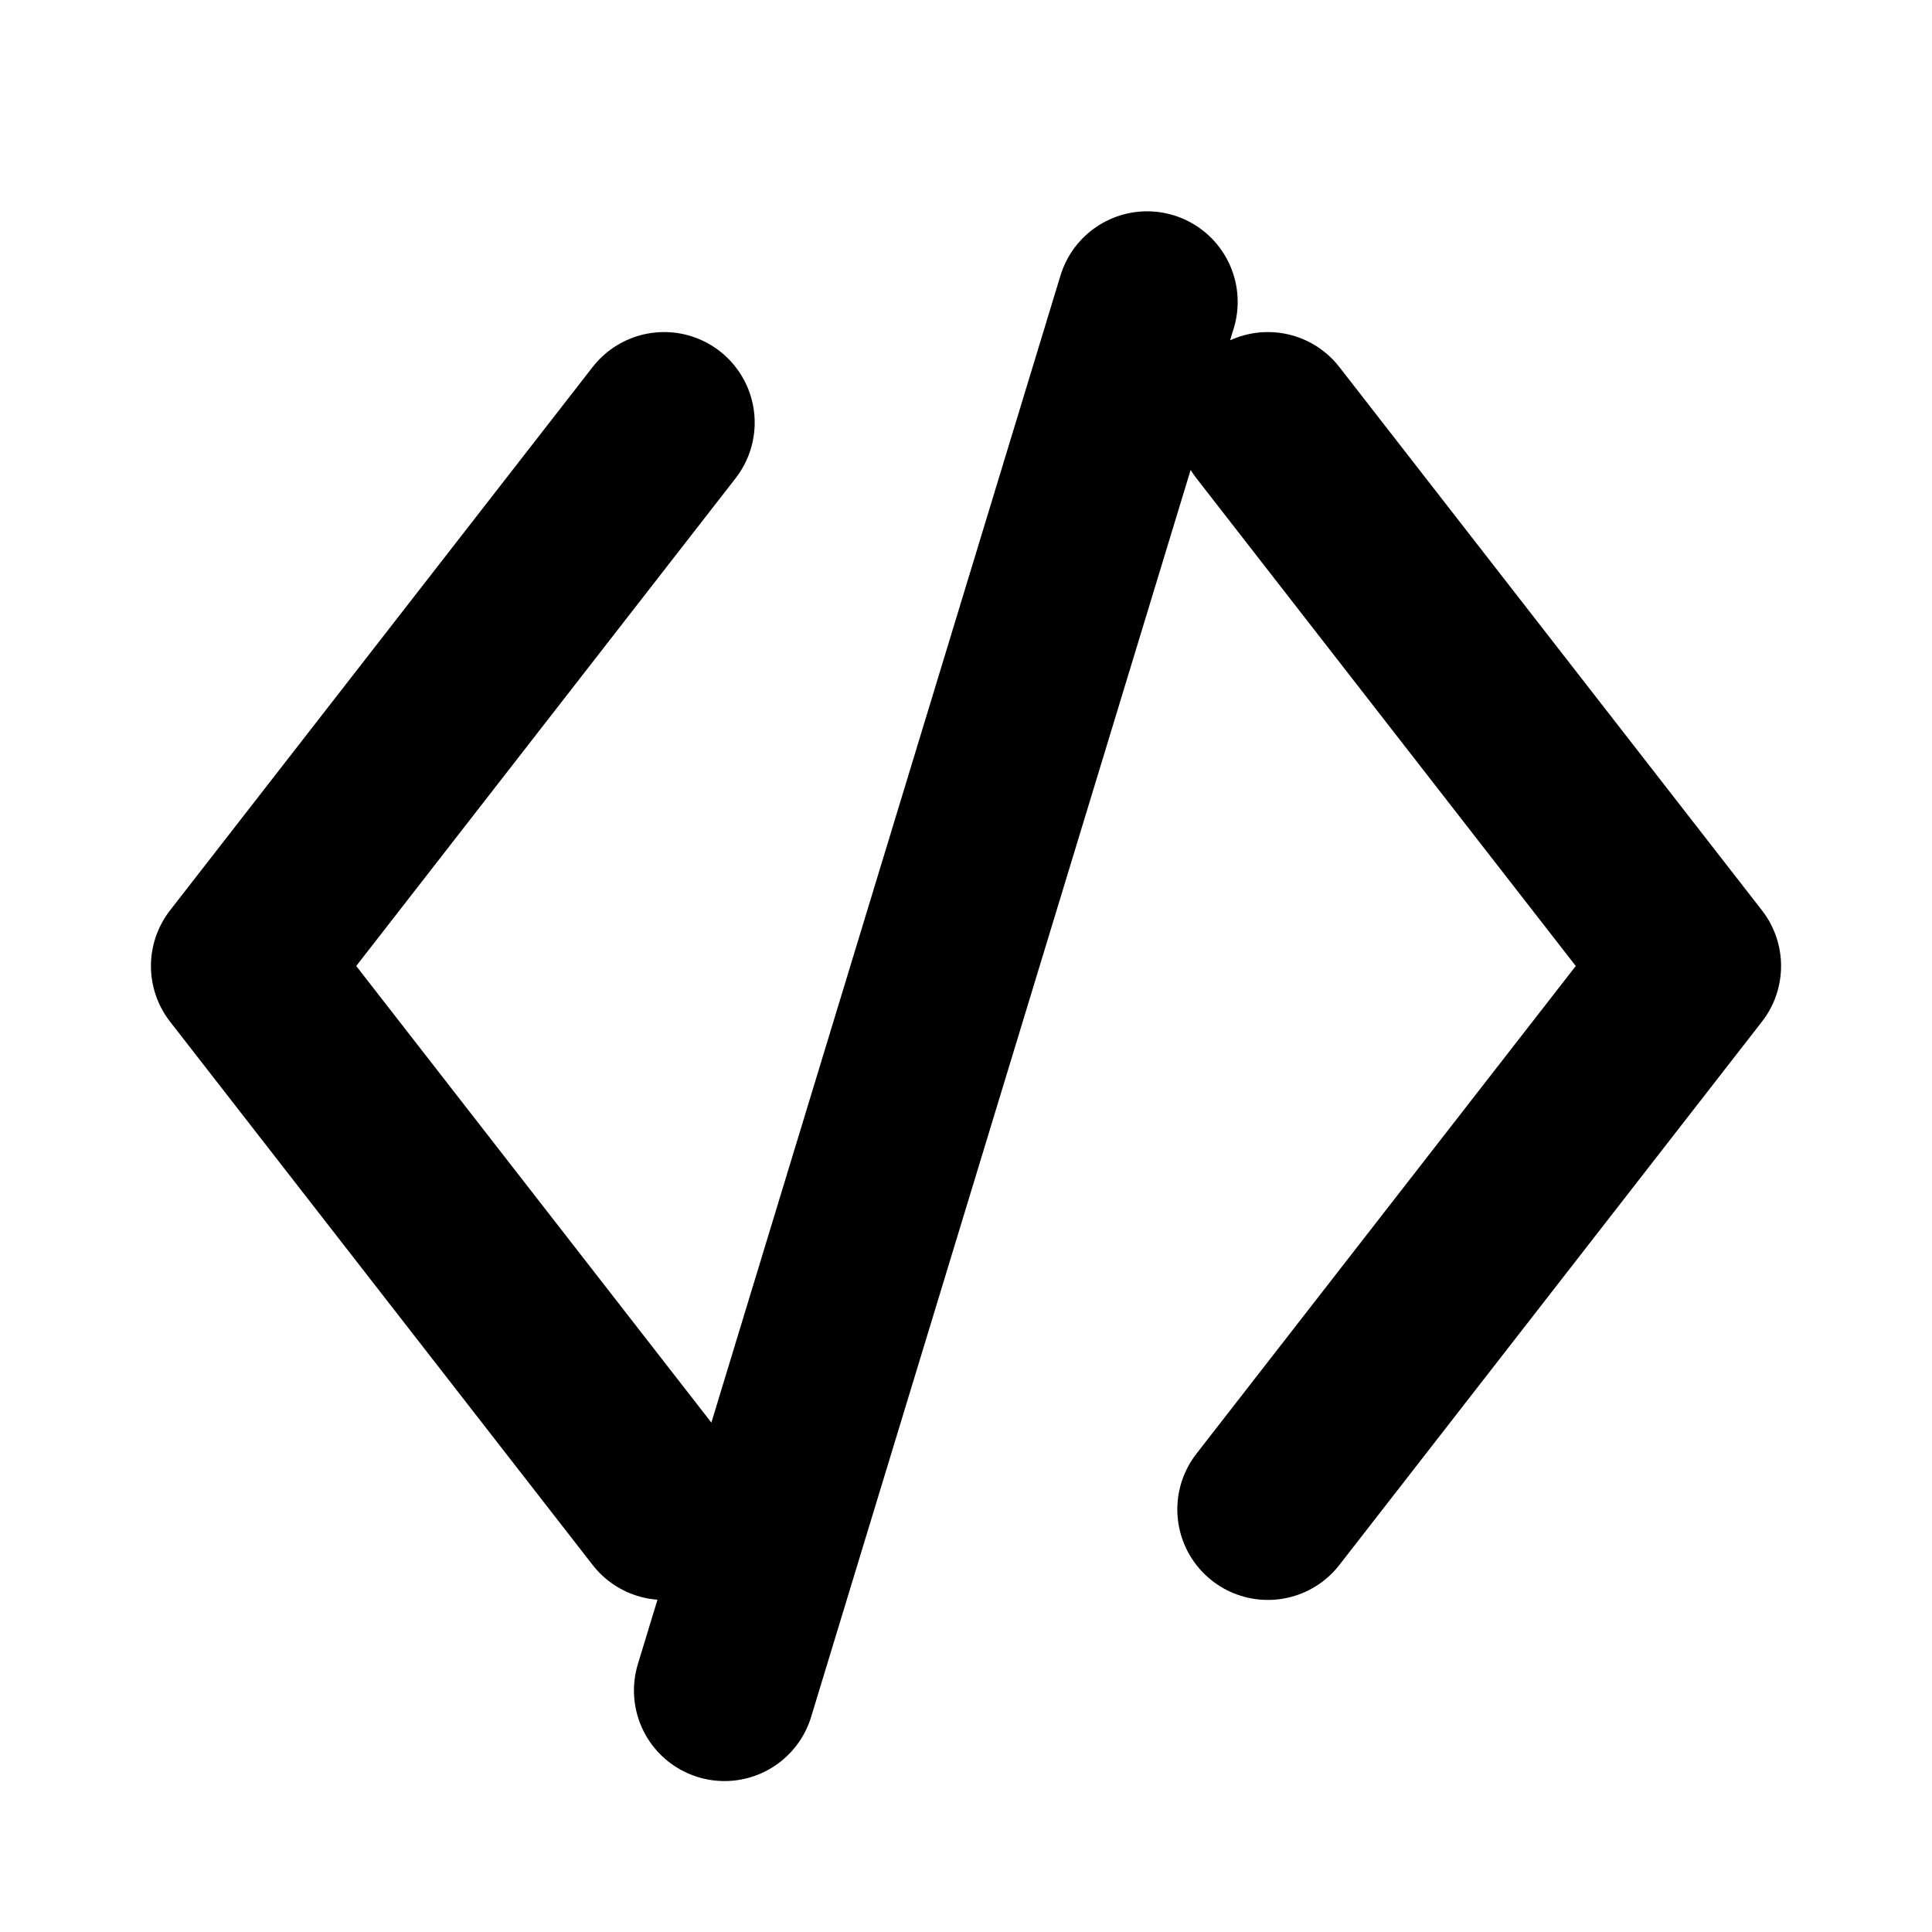
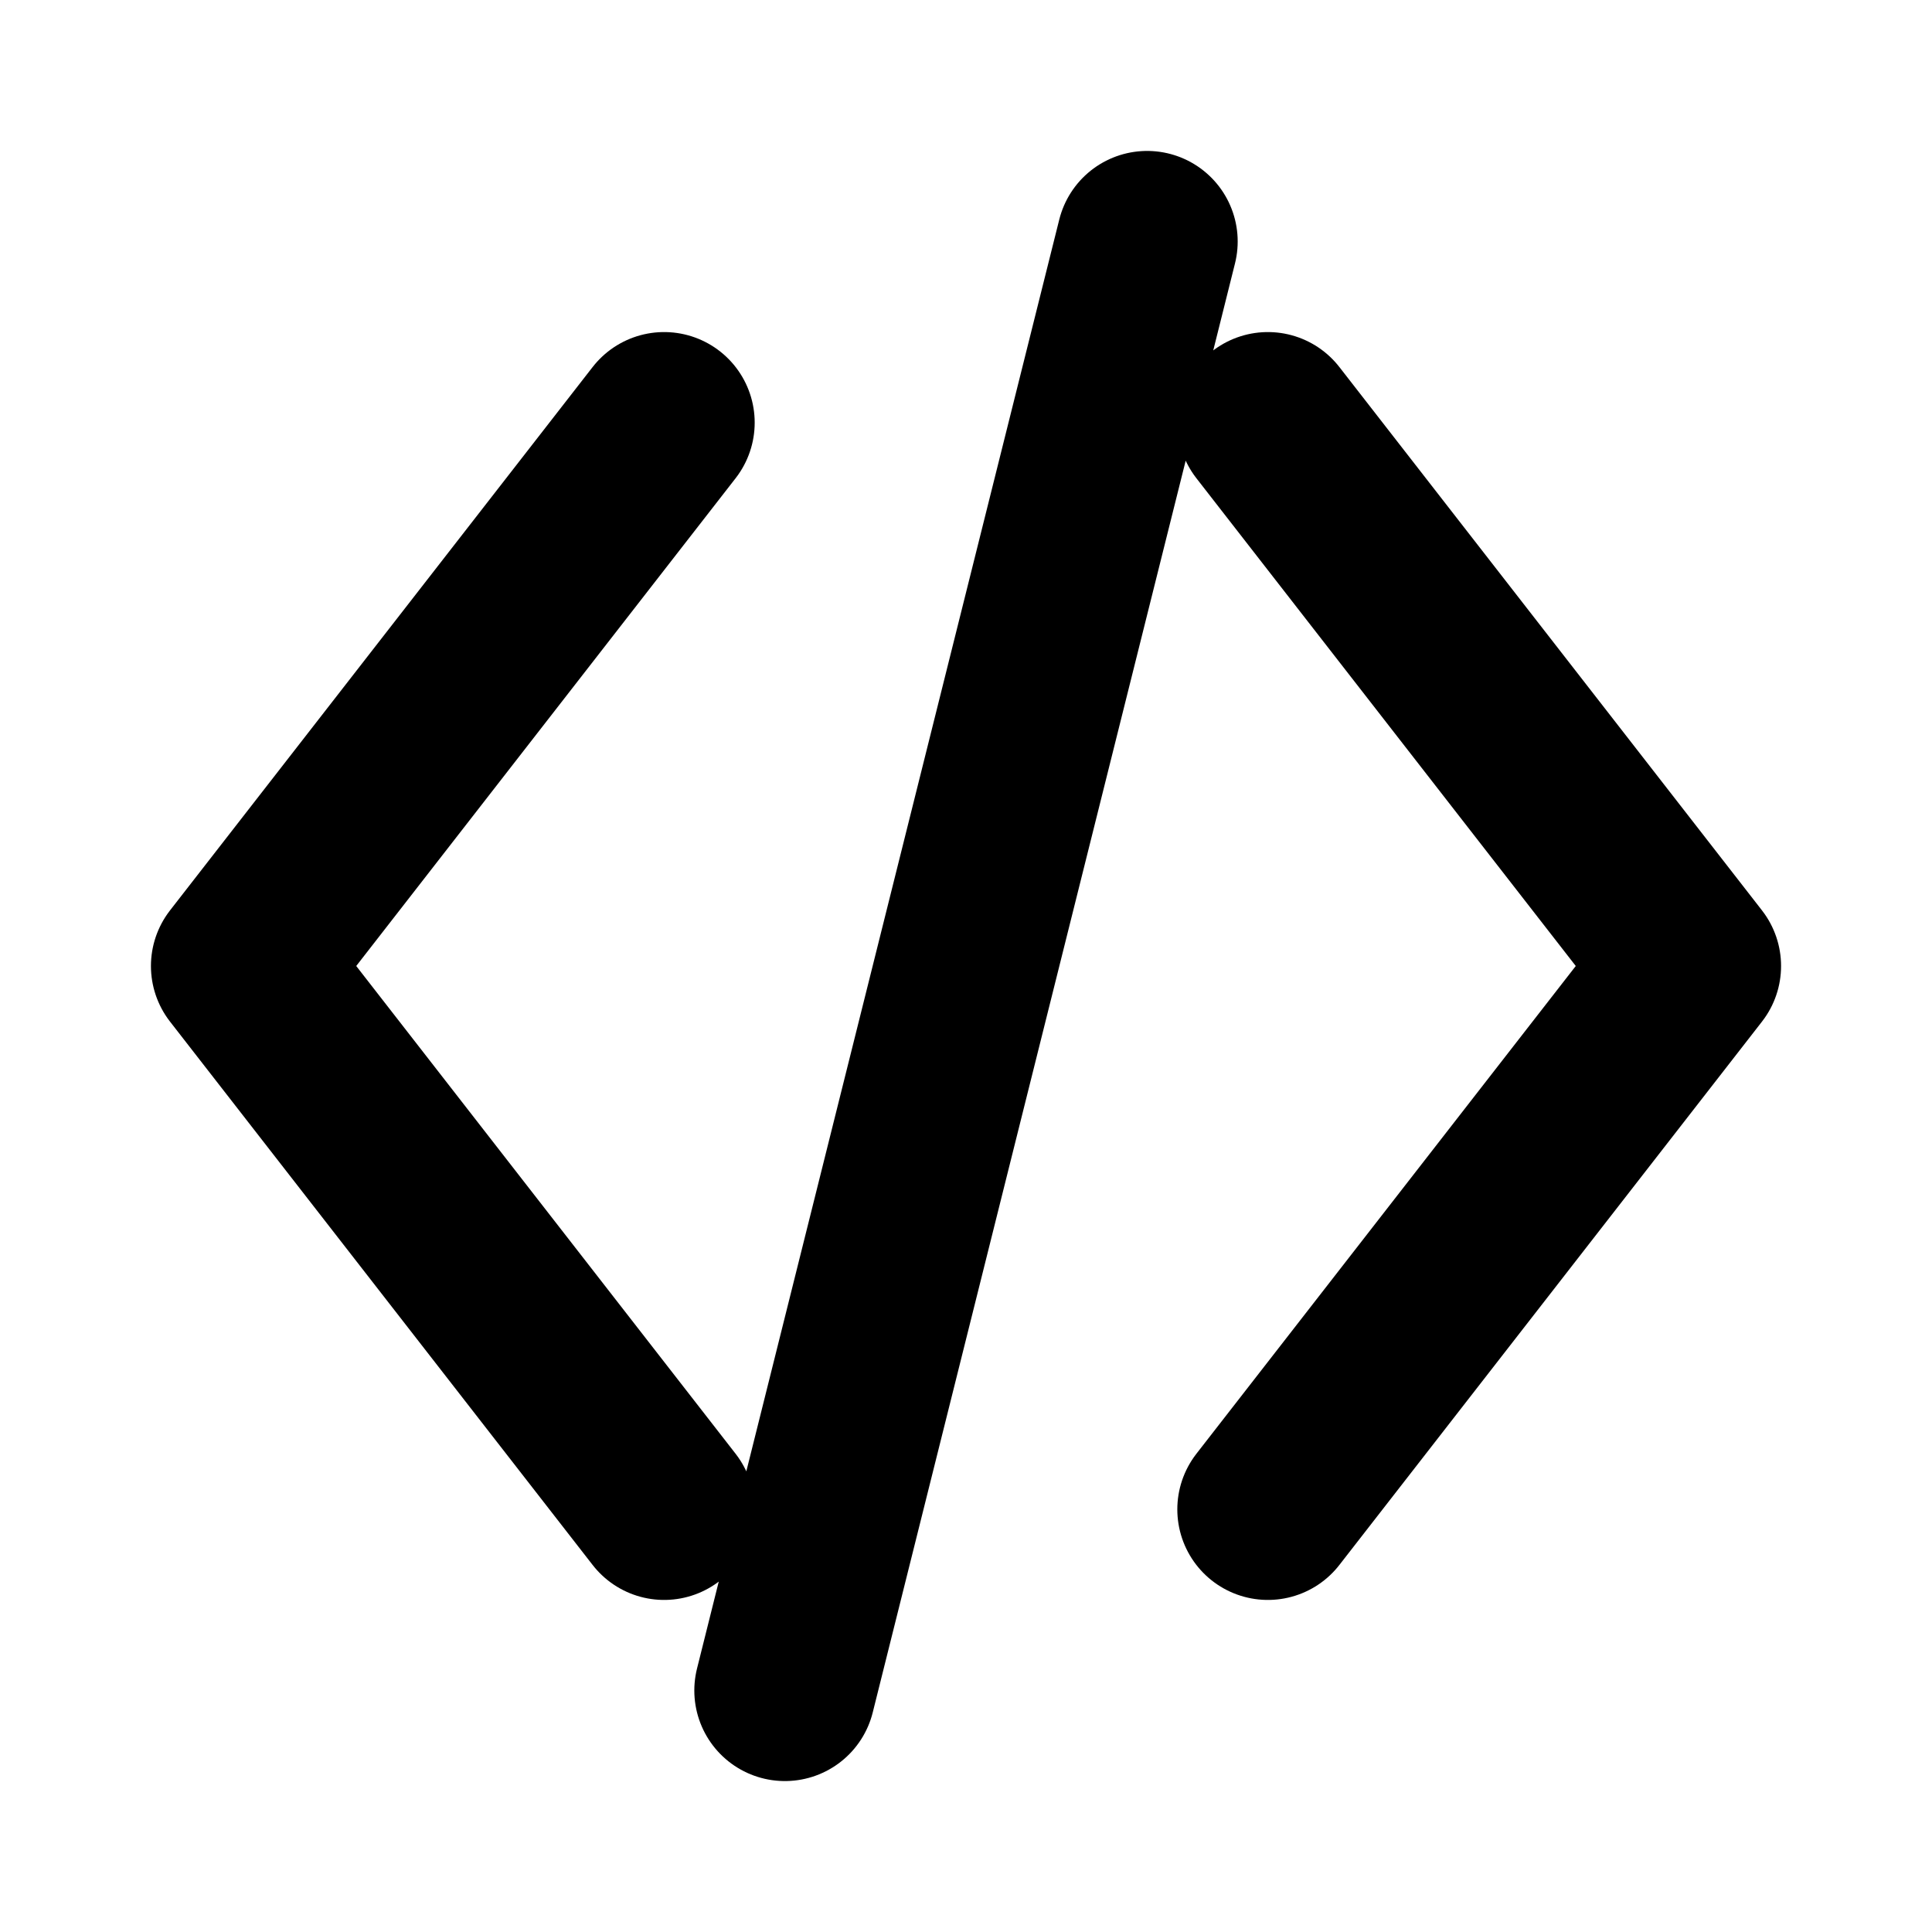
<svg xmlns="http://www.w3.org/2000/svg" viewBox="0 0 16 16" fill="none" stroke="currentColor" stroke-width="1.5" stroke-linecap="round" stroke-linejoin="round">
-   <path d="M5.5 3.5L2 8L5.5 12.5M10.5 3.5L14 8L10.5 12.5M9.5 2.5L6 14" />
+   <path d="M5.5 3.5L2 8L5.5 12.5M10.5 3.5L14 8L10.5 12.5M9.5 2L6.5 14" />
</svg>
